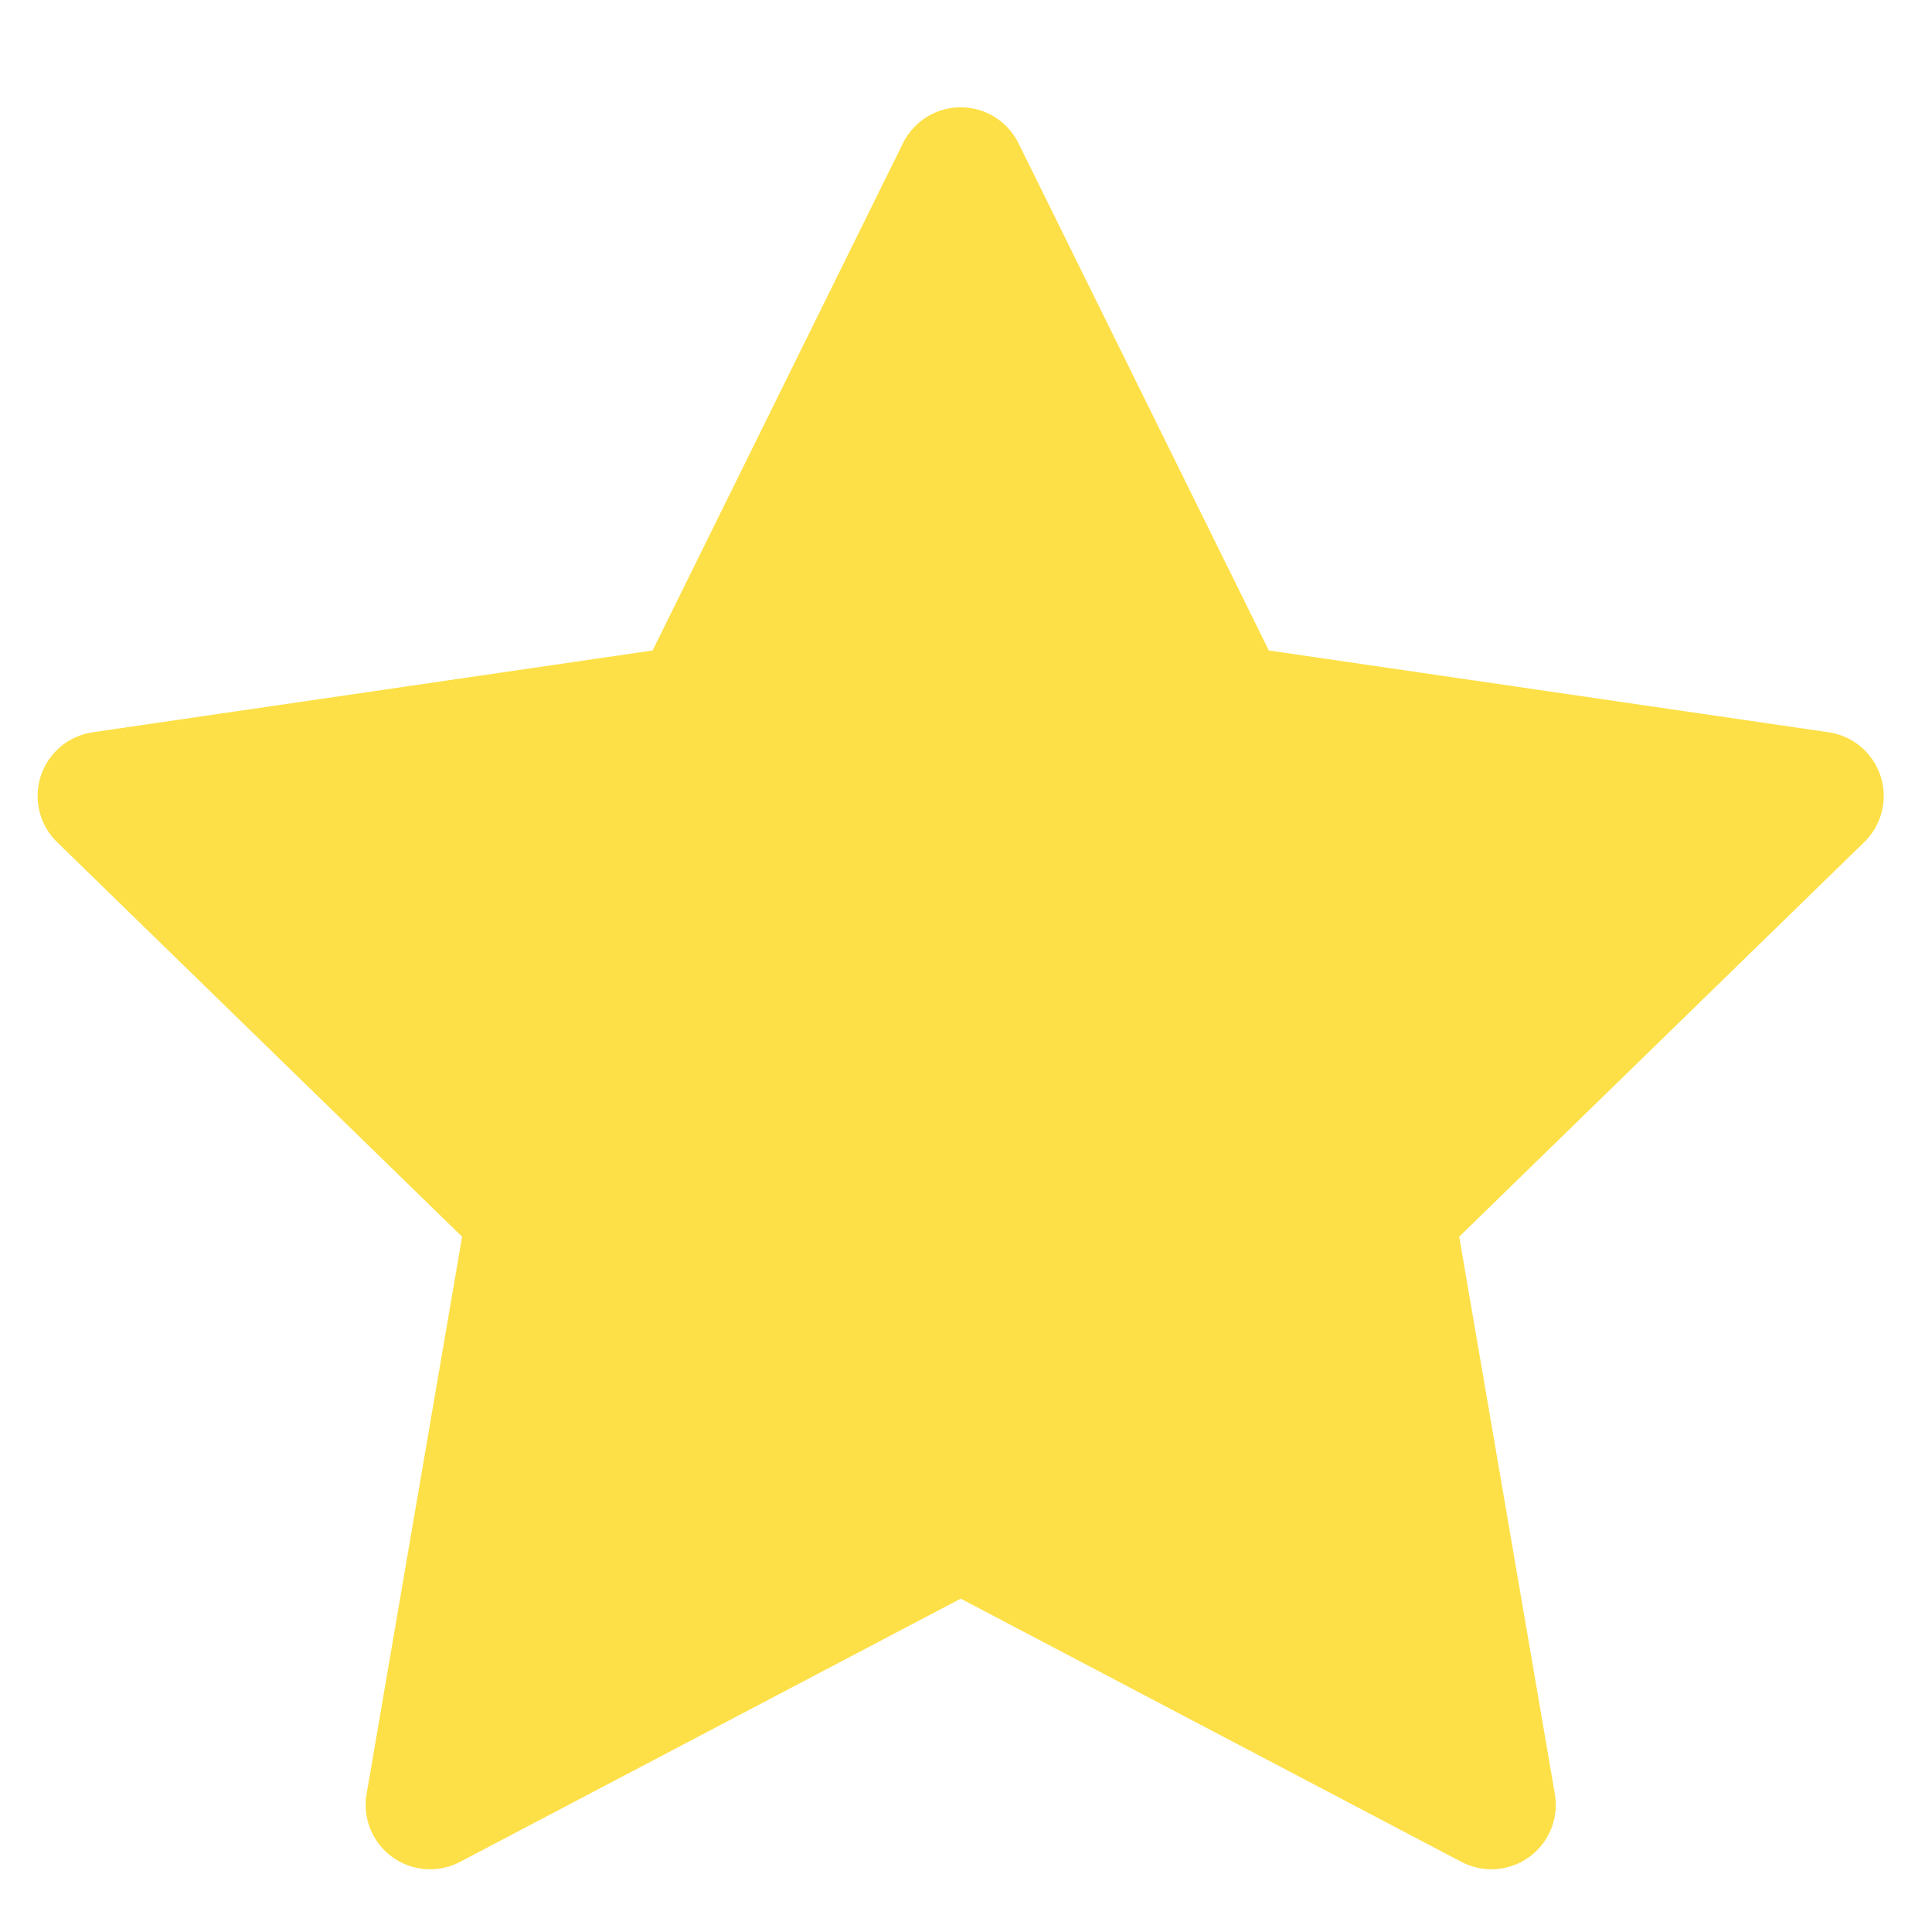
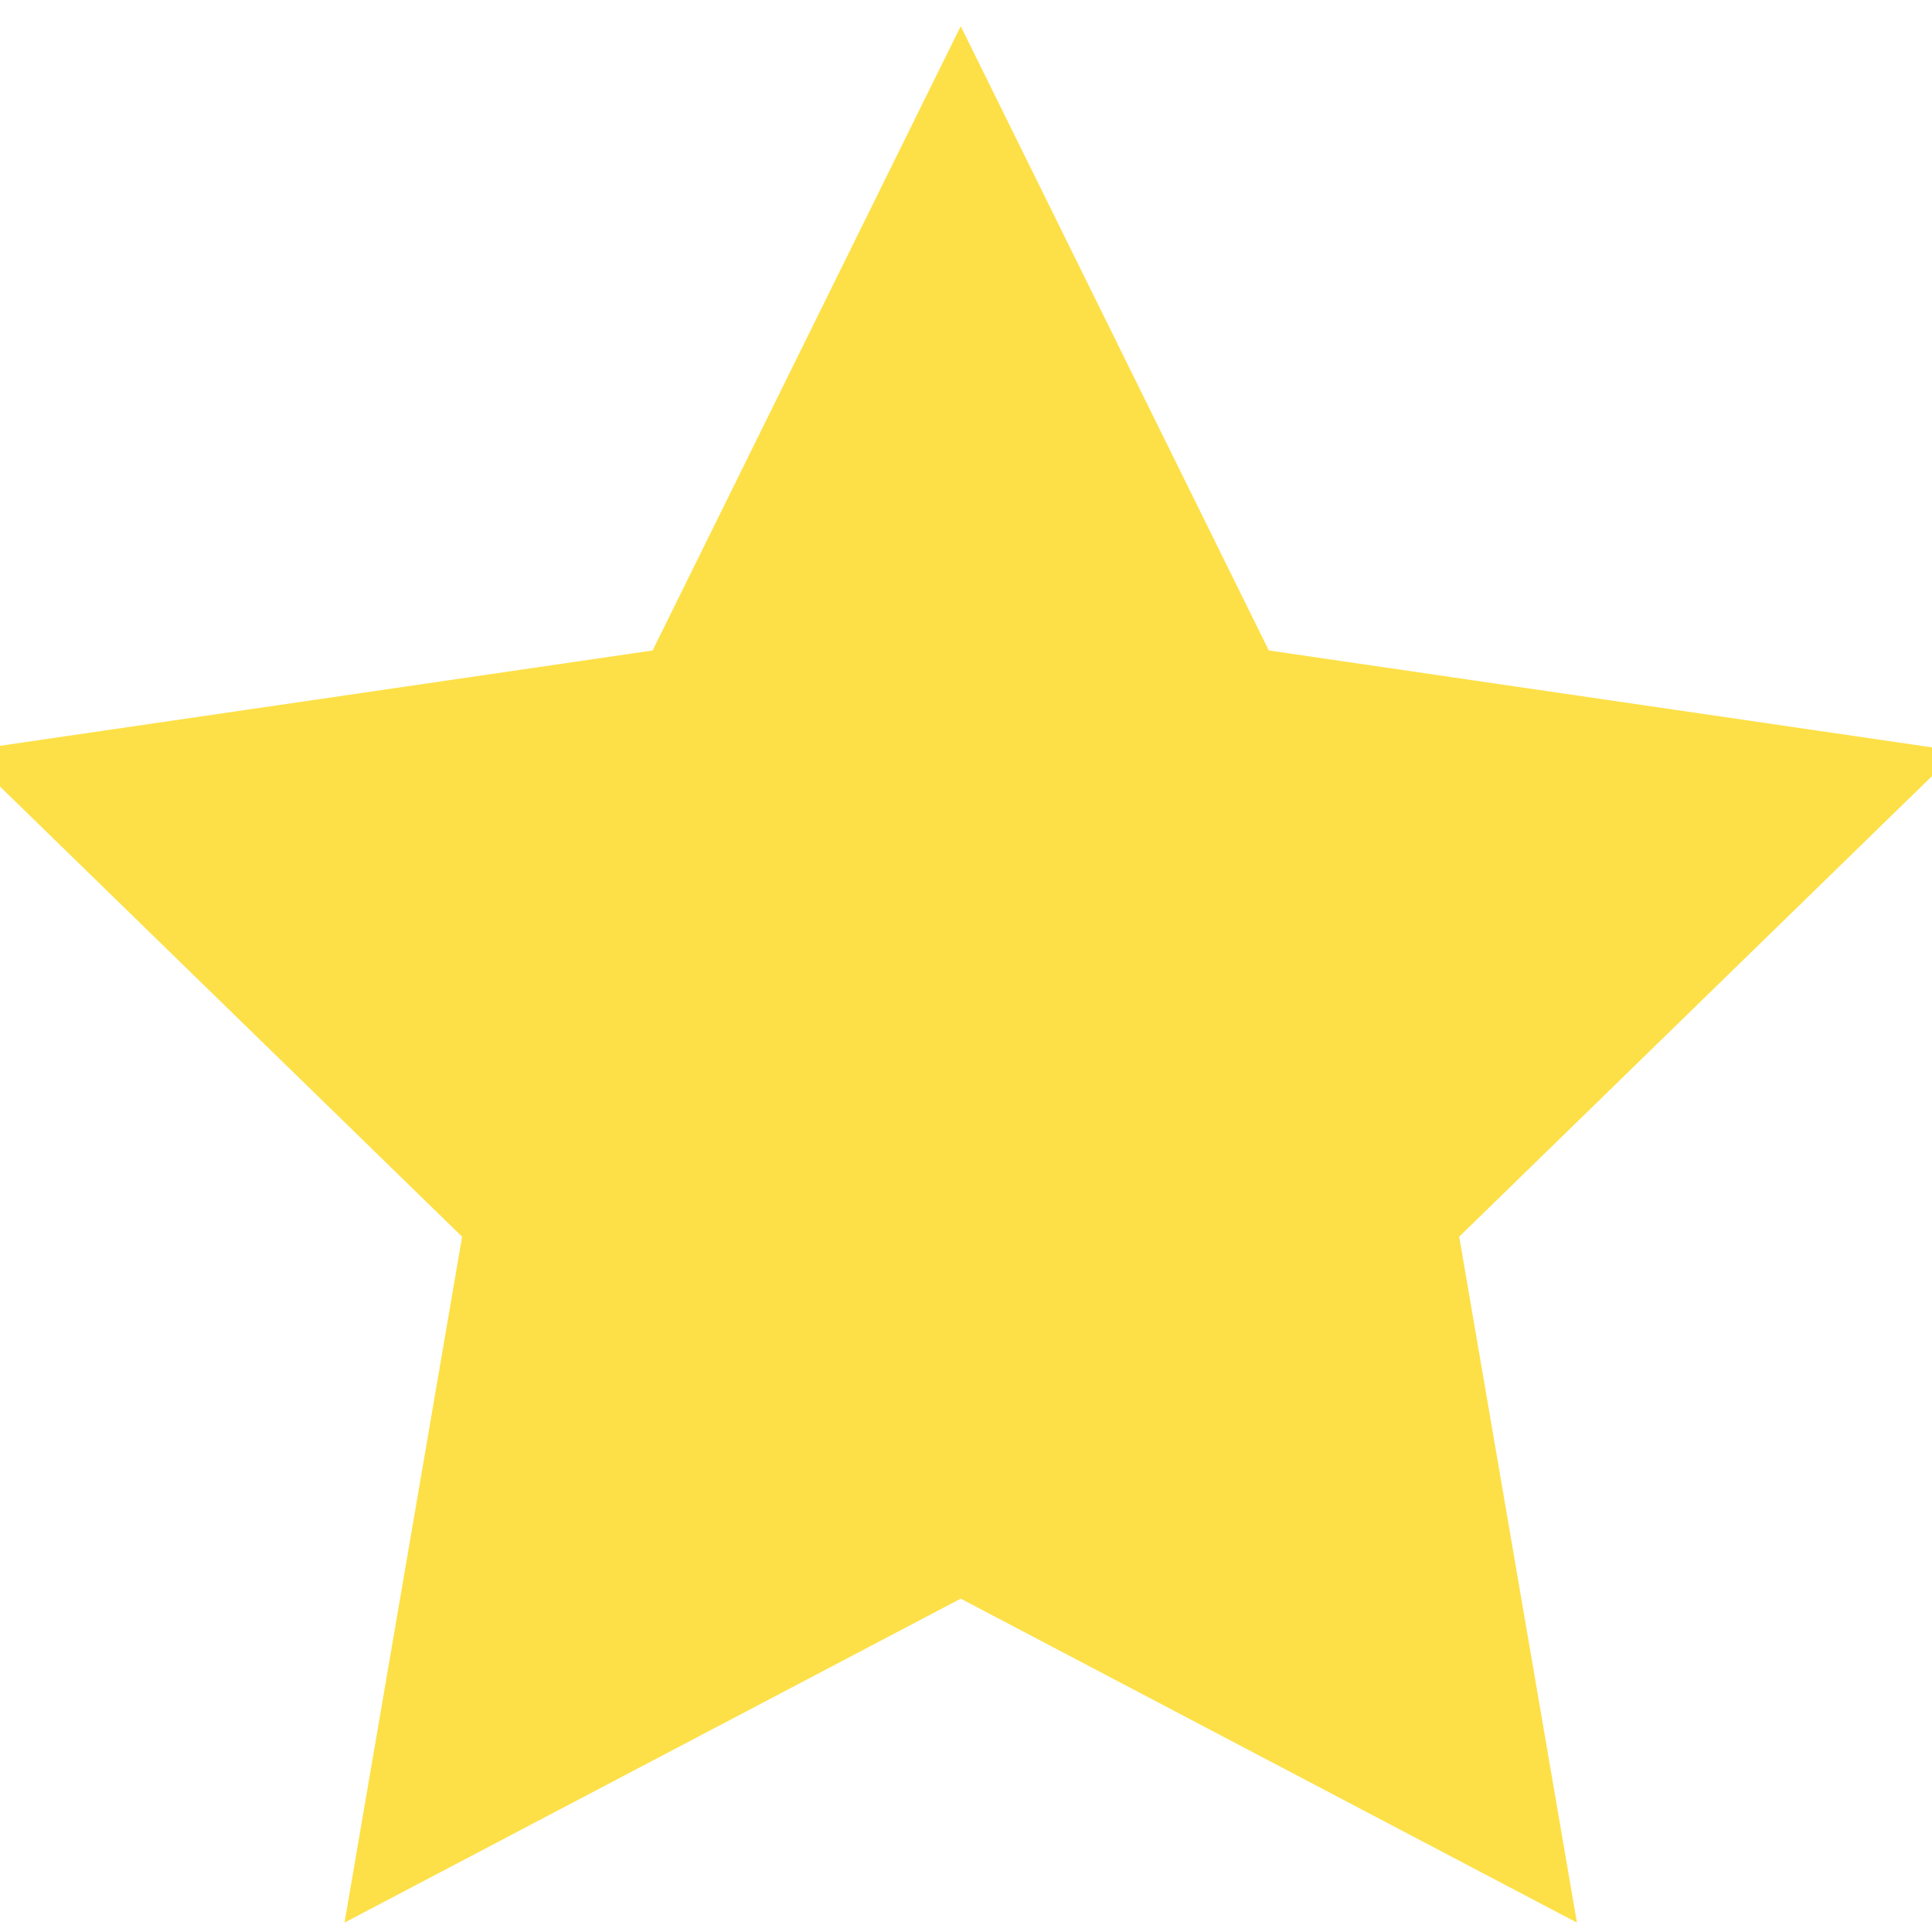
<svg xmlns="http://www.w3.org/2000/svg" width="15" height="15" viewBox="0 0 15 15" fill="none">
-   <path d="M7.459 1.333L9.519 5.507L14.125 6.18L10.792 9.427L11.579 14.013L7.459 11.847L3.339 14.013L4.125 9.427L0.792 6.18L5.399 5.507L7.459 1.333Z" fill="#FDE047" stroke="#FDE047" stroke-linecap="round" stroke-linejoin="round" />
+   <path d="M7.459 1.333L9.519 5.507L14.125 6.18L10.792 9.427L11.579 14.013L7.459 11.847L3.339 14.013L4.125 9.427L0.792 6.18L5.399 5.507L7.459 1.333Z" fill="#FDE047" stroke="#FDE047" strokeLinecap="round" strokeLinejoin="round" />
</svg>
